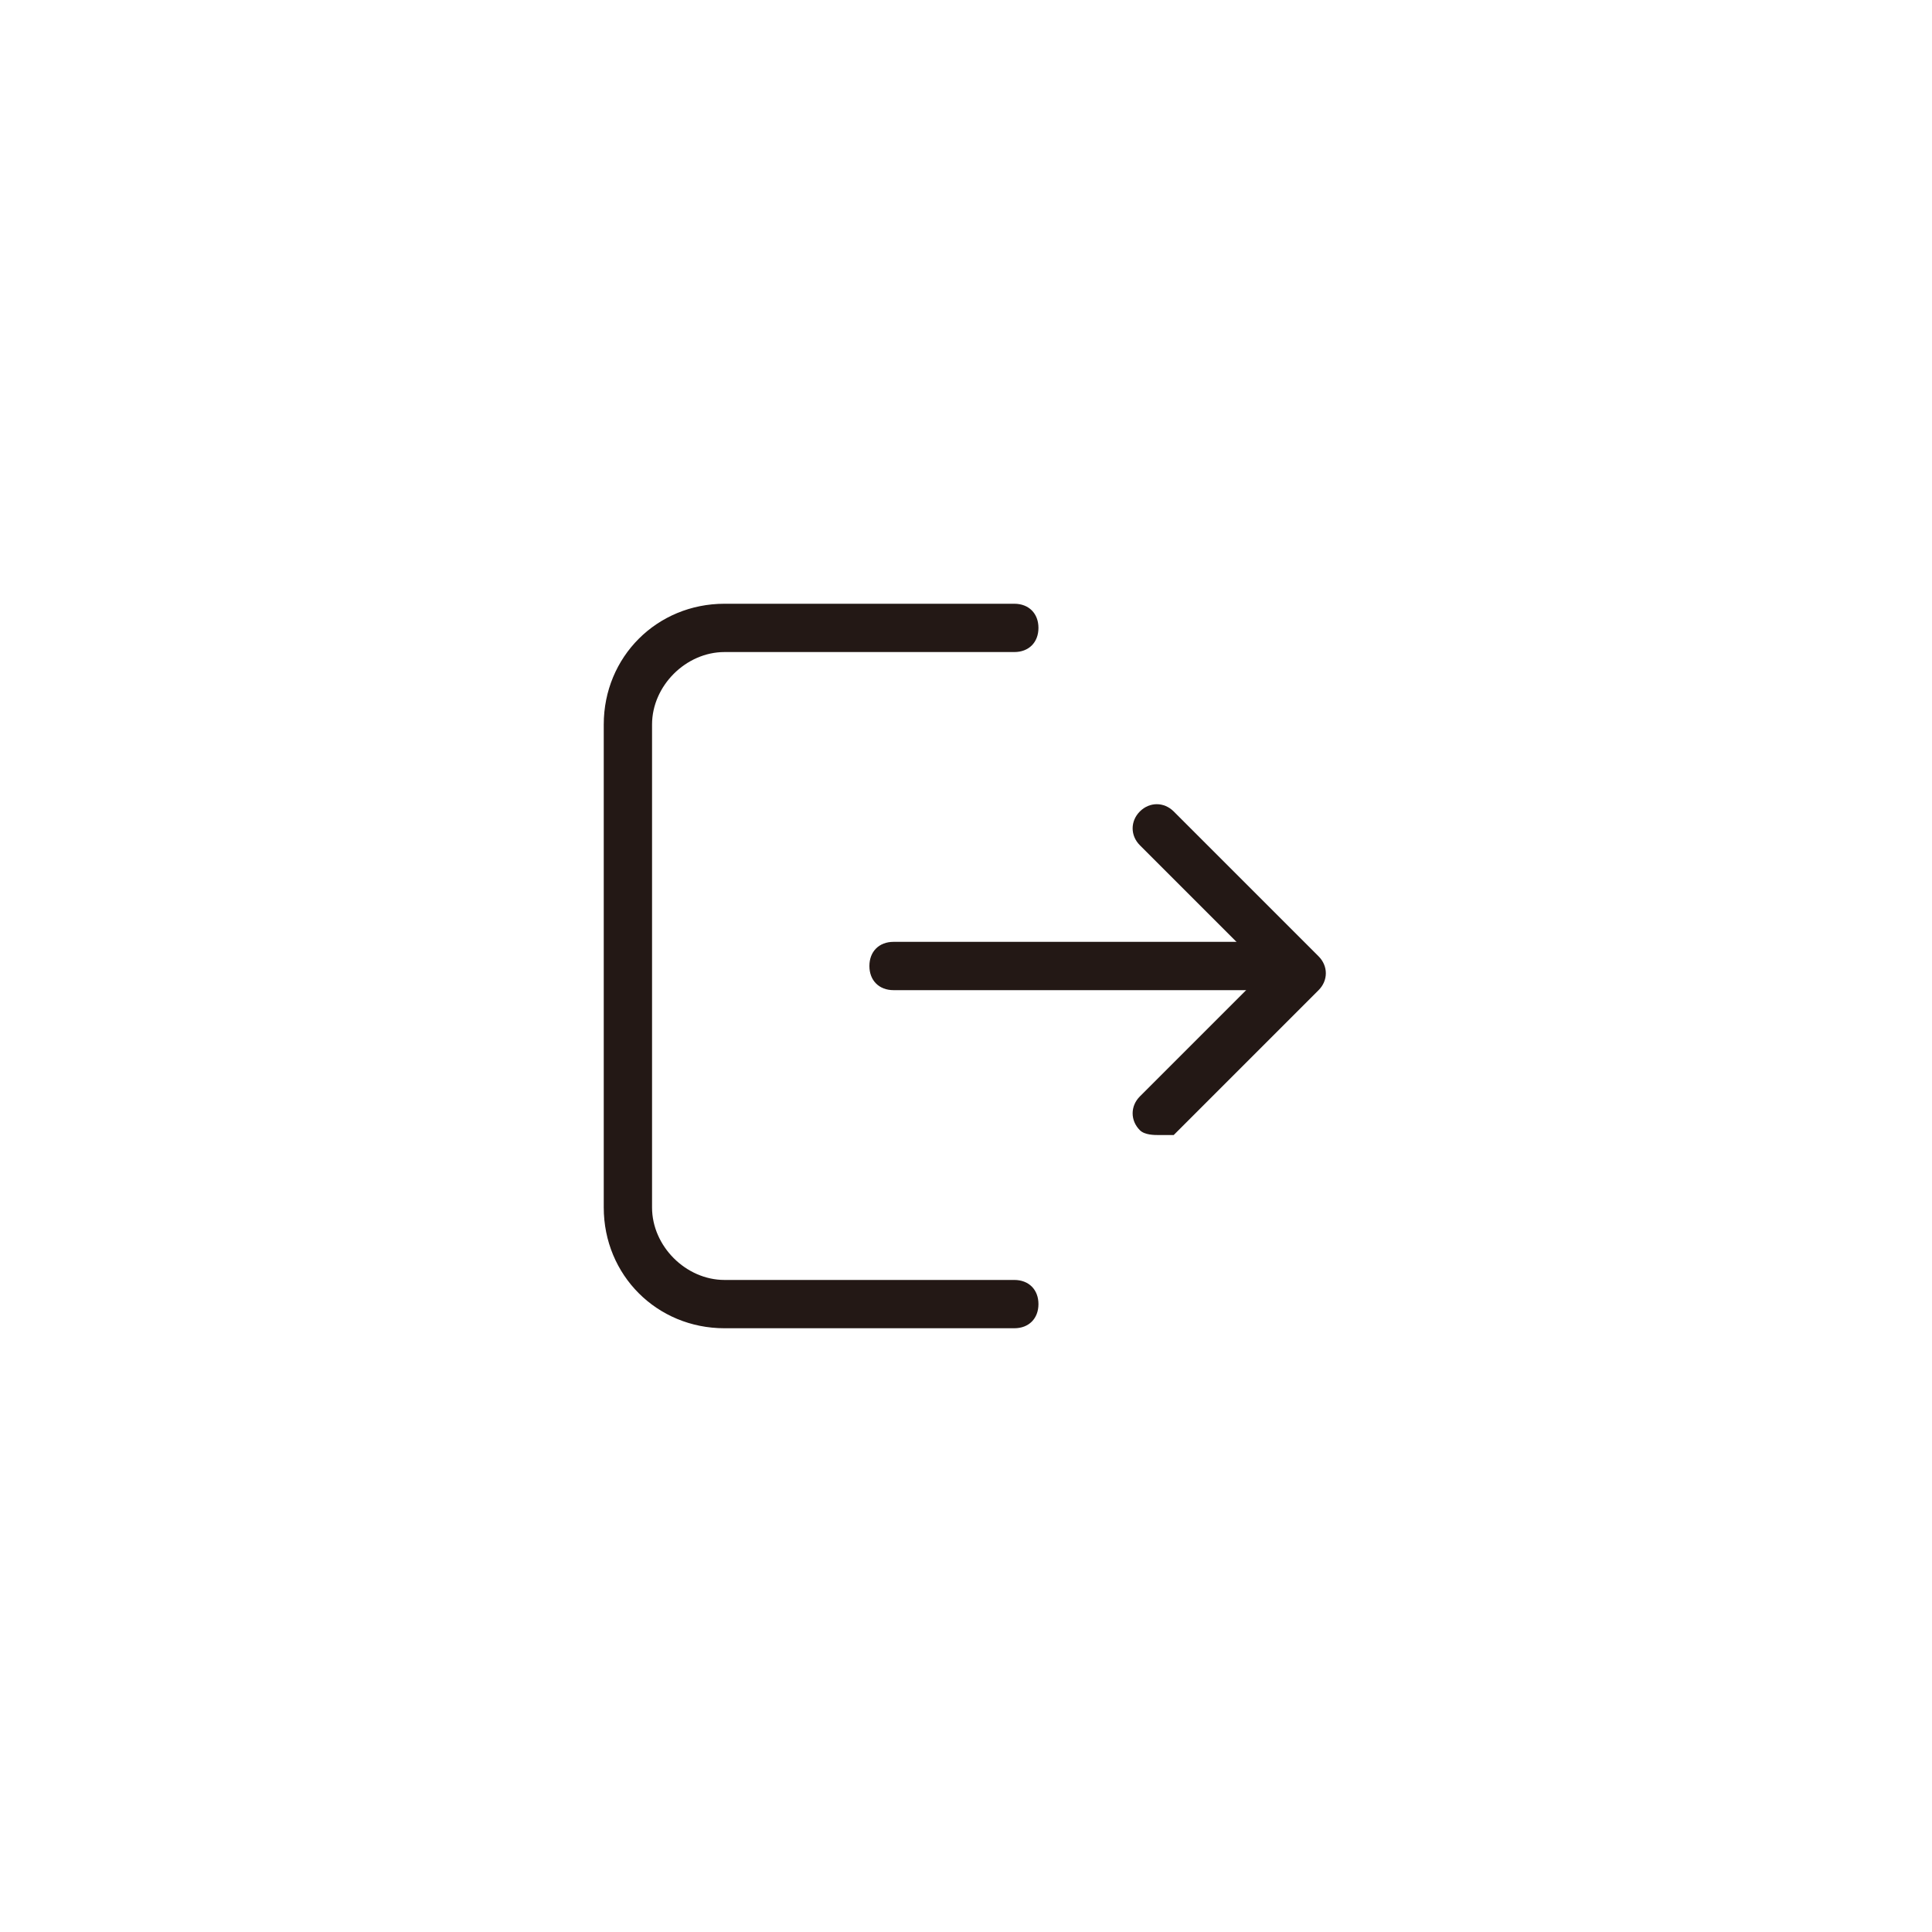
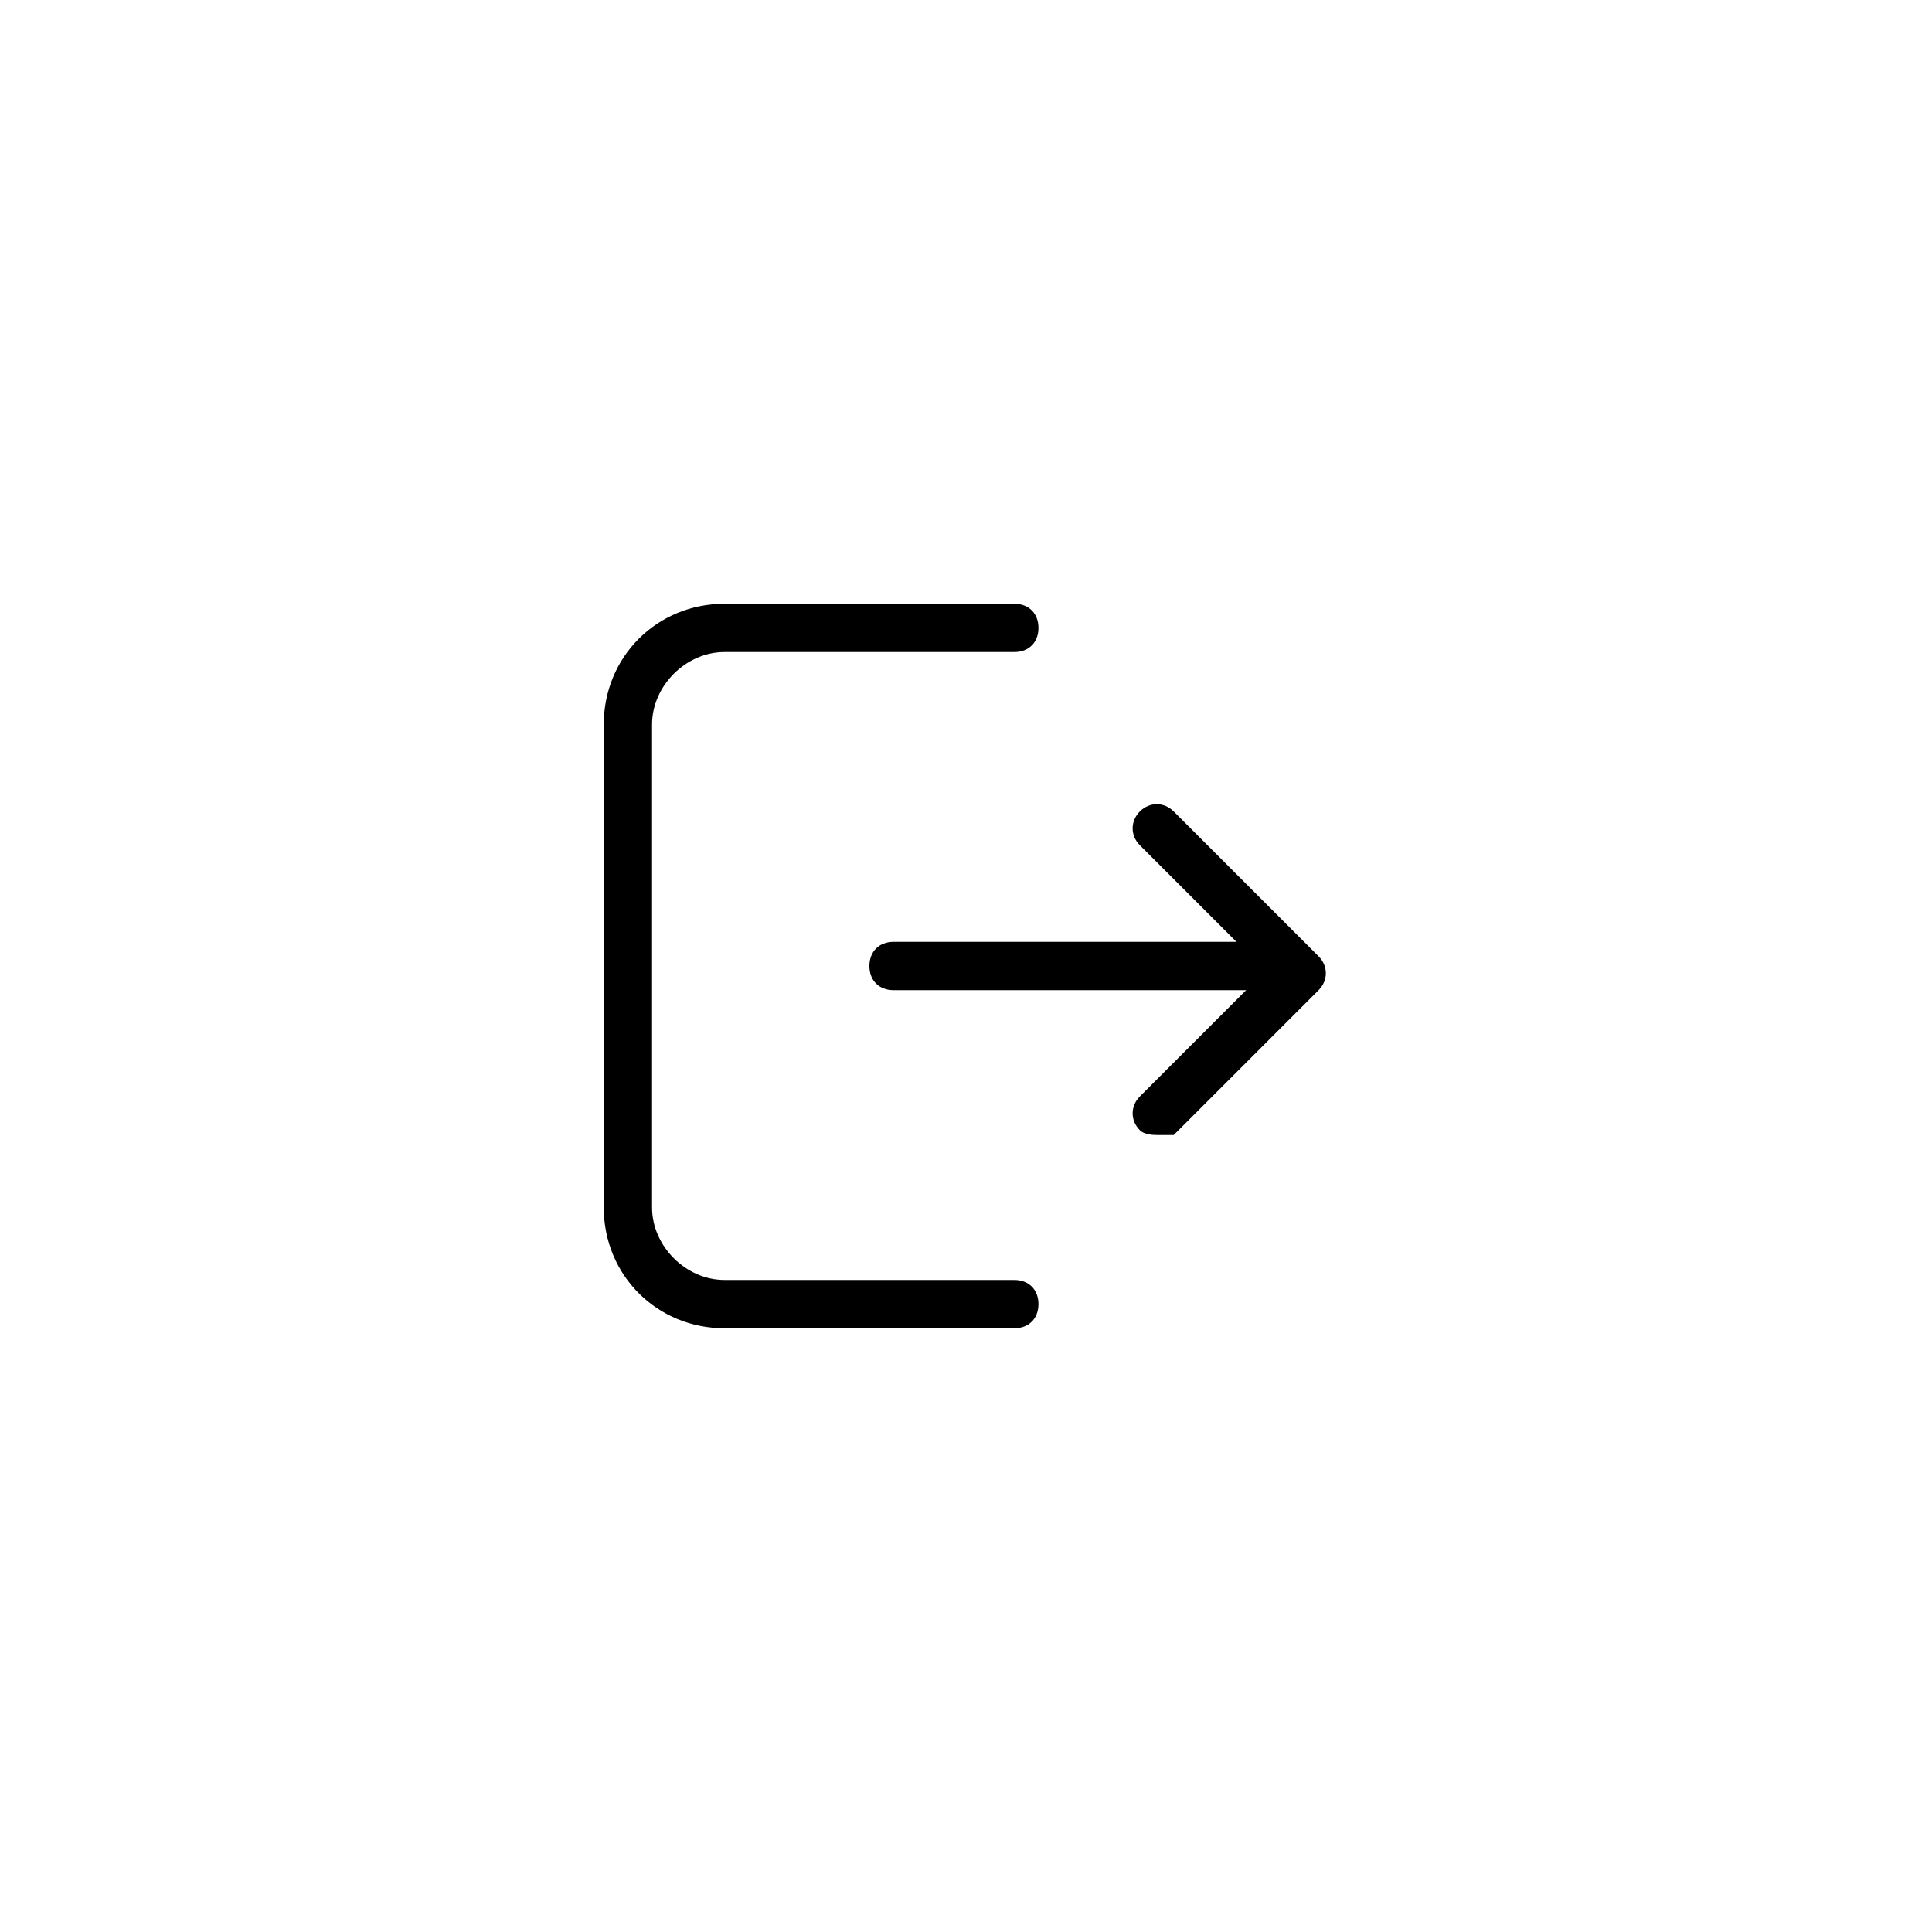
<svg xmlns="http://www.w3.org/2000/svg" height="800px" width="800px" version="1.1" id="图层_1" viewBox="0 0 40 40" enable-background="new 0 0 40 40" xml:space="preserve">
  <g>
    <g>
      <g>
        <g>
          <g>
-             <path fill="#231815" d="M24,23.5c-0.1,0-0.3,0-0.4-0.1c-0.2-0.2-0.2-0.5,0-0.7l2.6-2.6l-2.6-2.6c-0.2-0.2-0.2-0.5,0-0.7       s0.5-0.2,0.7,0l3,3c0.2,0.2,0.2,0.5,0,0.7l-3,3C24.3,23.5,24.1,23.5,24,23.5z" />
+             <path fill="black" d="M24,23.5c-0.1,0-0.3,0-0.4-0.1c-0.2-0.2-0.2-0.5,0-0.7l2.6-2.6l-2.6-2.6c-0.2-0.2-0.2-0.5,0-0.7       s0.5-0.2,0.7,0l3,3c0.2,0.2,0.2,0.5,0,0.7l-3,3C24.3,23.5,24.1,23.5,24,23.5z" />
          </g>
          <g>
-             <path fill="#231815" d="M26.5,20.5h-8c-0.3,0-0.5-0.2-0.5-0.5s0.2-0.5,0.5-0.5h8c0.3,0,0.5,0.2,0.5,0.5S26.8,20.5,26.5,20.5z" />
+             <path fill="black" d="M26.5,20.5h-8c-0.3,0-0.5-0.2-0.5-0.5s0.2-0.5,0.5-0.5h8c0.3,0,0.5,0.2,0.5,0.5S26.8,20.5,26.5,20.5z" />
          </g>
        </g>
        <g>
-           <path fill="#231815" d="M21,27.5h-6c-1.4,0-2.5-1.1-2.5-2.5V15c0-1.4,1.1-2.5,2.5-2.5h6c0.3,0,0.5,0.2,0.5,0.5s-0.2,0.5-0.5,0.5      h-6c-0.8,0-1.5,0.7-1.5,1.5v10c0,0.8,0.7,1.5,1.5,1.5h6c0.3,0,0.5,0.2,0.5,0.5S21.3,27.5,21,27.5z" />
+           <path fill="black" d="M21,27.5h-6c-1.4,0-2.5-1.1-2.5-2.5V15c0-1.4,1.1-2.5,2.5-2.5h6c0.3,0,0.5,0.2,0.5,0.5s-0.2,0.5-0.5,0.5      h-6c-0.8,0-1.5,0.7-1.5,1.5v10c0,0.8,0.7,1.5,1.5,1.5h6c0.3,0,0.5,0.2,0.5,0.5S21.3,27.5,21,27.5z" />
        </g>
      </g>
    </g>
  </g>
</svg>
